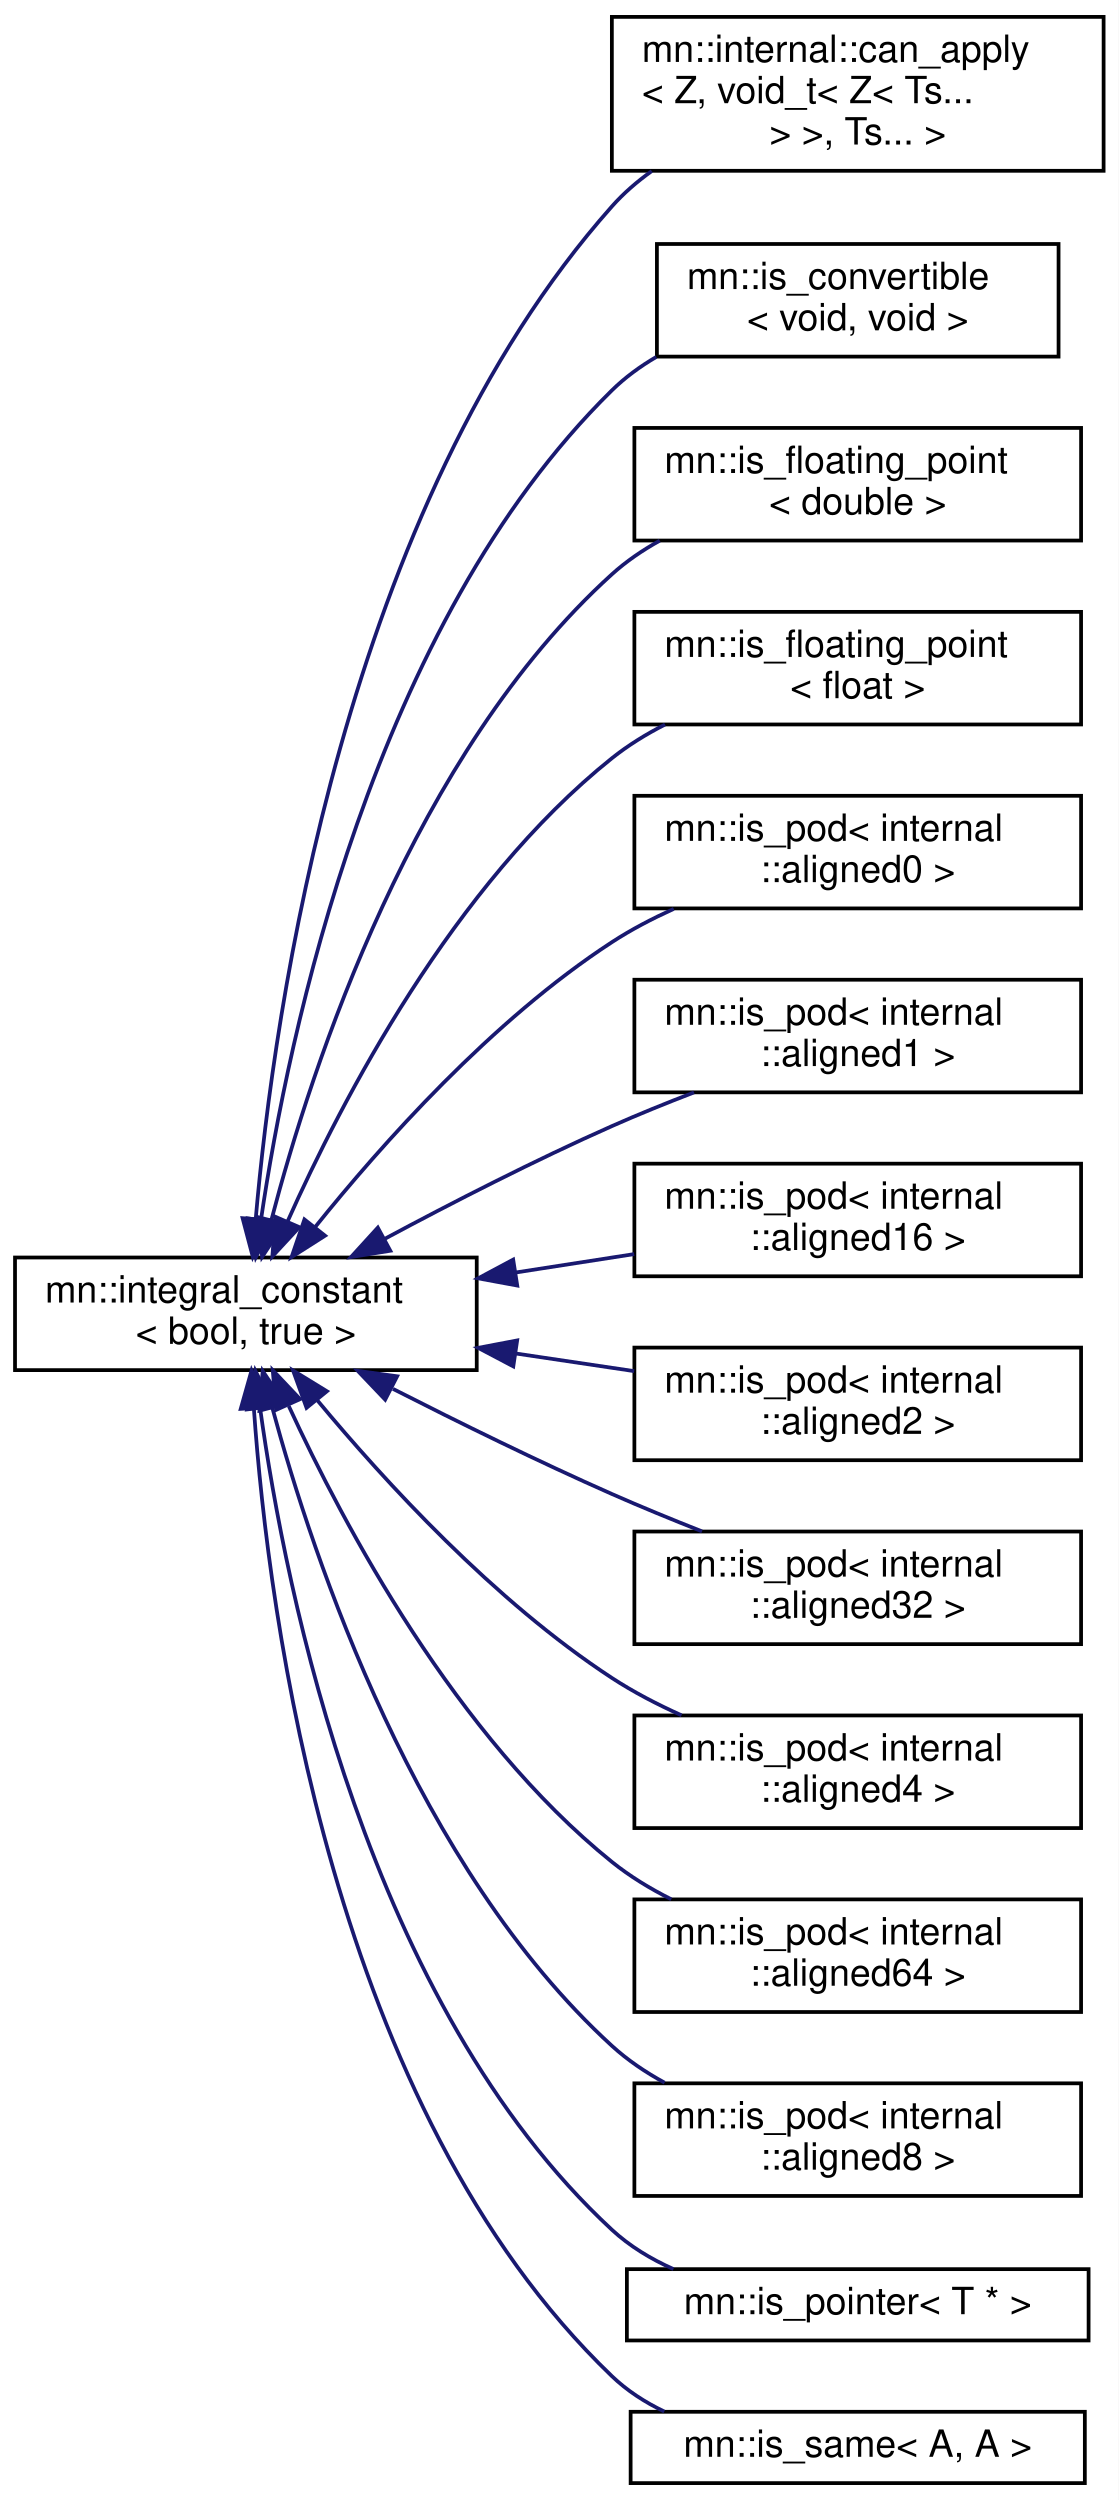
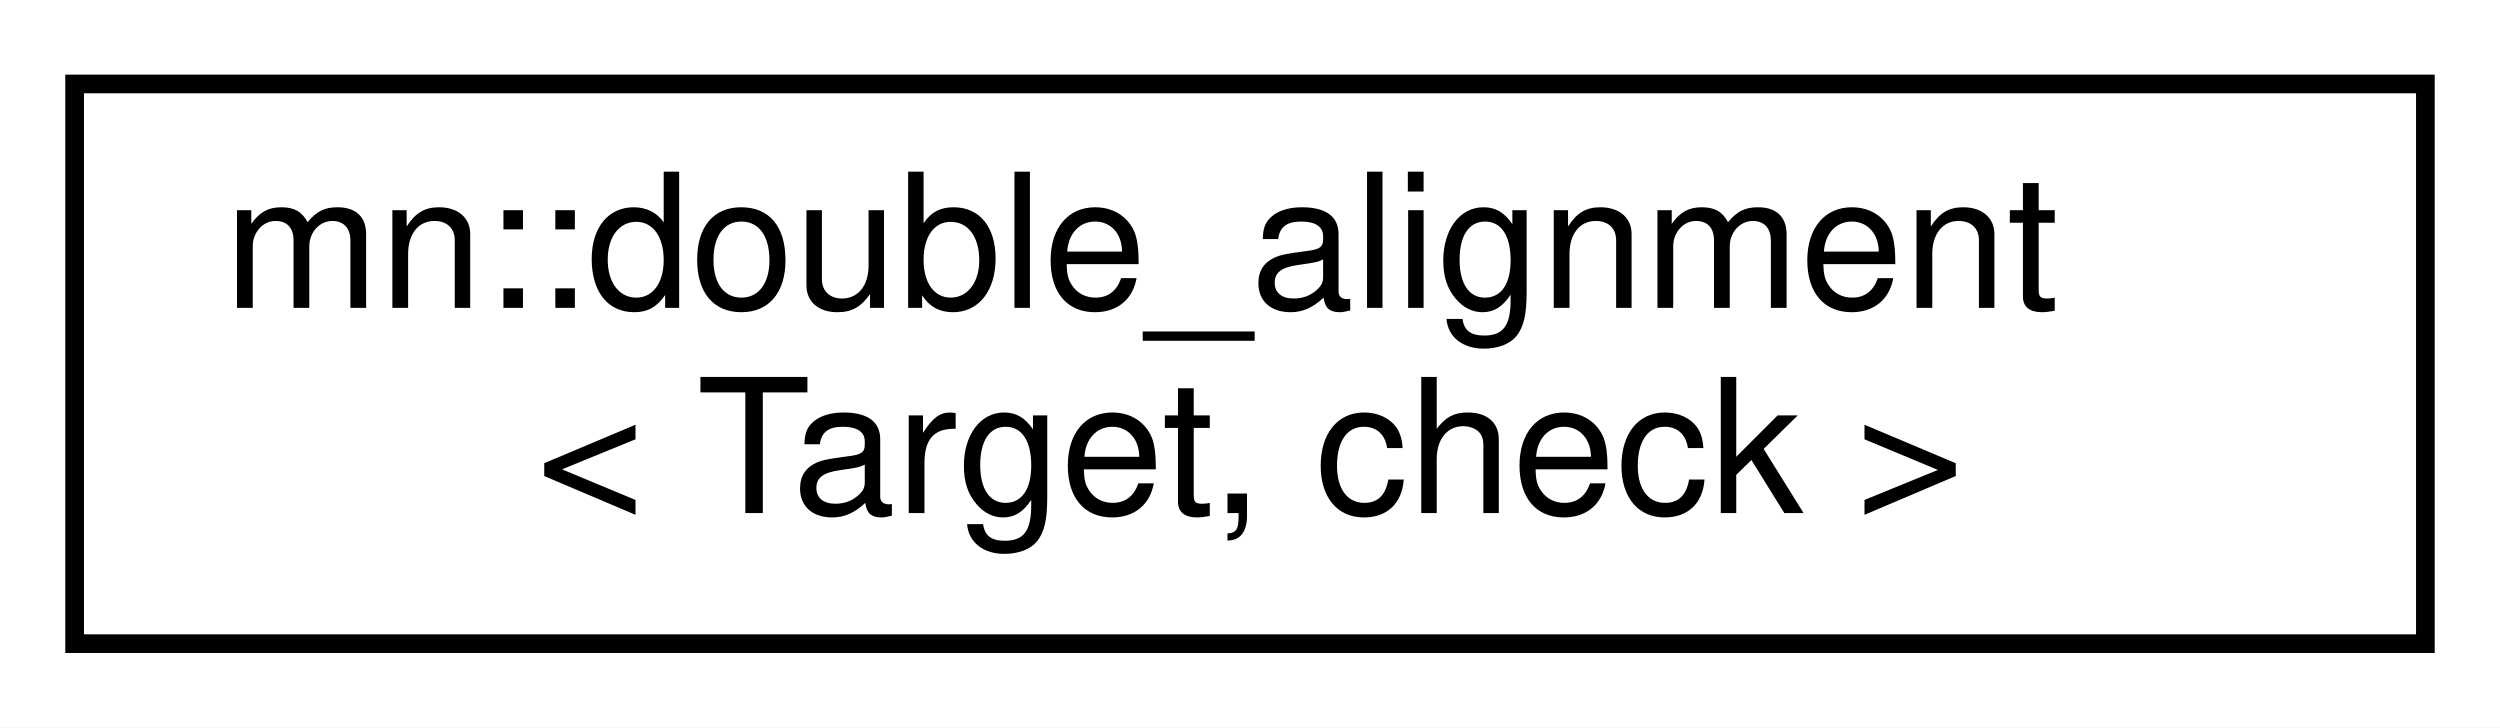
- <svg xmlns="http://www.w3.org/2000/svg" xmlns:xlink="http://www.w3.org/1999/xlink" width="298pt" height="666pt" viewBox="0.00 0.00 298.00 666.00">
-   <g id="graph0" class="graph" transform="scale(1 1) rotate(0) translate(4 662)">
-     <polygon fill="white" stroke="transparent" points="-4,4 -4,-662 294,-662 294,4 -4,4" />
+ <svg xmlns="http://www.w3.org/2000/svg" xmlns:xlink="http://www.w3.org/1999/xlink" width="134pt" height="39pt" viewBox="0.00 0.00 134.00 39.00">
+   <g id="graph0" class="graph" transform="scale(1 1) rotate(0) translate(4 35)">
+     <polygon fill="white" stroke="transparent" points="-4,4 -4,-35 130,-35 130,4 -4,4" />
    <g id="node1" class="node">
      <g id="a_node1">
-         <a xlink:href="structmn_1_1integral__constant.html" target="_top" xlink:title=" ">
-           <polygon fill="white" stroke="black" points="0,-297 0,-327 123,-327 123,-297 0,-297" />
-           <text text-anchor="start" x="8" y="-315" font-family="Helvetica,sans-Serif" font-size="10.00">mn::integral_constant</text>
-           <text text-anchor="middle" x="61.5" y="-304" font-family="Helvetica,sans-Serif" font-size="10.00">&lt; bool, true &gt;</text>
+         <a xlink:href="namespacemn.html#structmn_1_1double__alignment" target="_top" xlink:title=" ">
+           <polygon fill="white" stroke="black" points="0,-0.5 0,-30.5 126,-30.5 126,-0.5 0,-0.5" />
+           <text text-anchor="start" x="8" y="-18.5" font-family="Helvetica,sans-Serif" font-size="10.00">mn::double_alignment</text>
+           <text text-anchor="middle" x="63" y="-7.5" font-family="Helvetica,sans-Serif" font-size="10.00">&lt; Target, check &gt;</text>
        </a>
      </g>
    </g>
-     <g id="node2" class="node">
-       <g id="a_node2">
-         <a xlink:href="structmn_1_1internal_1_1can__apply_3_01Z_00_01void__t_3_01Z_3_01Ts_8_8_8_01_4_01_4_00_01Ts_8_8_8_01_4.html" target="_top" xlink:title=" ">
-           <polygon fill="white" stroke="black" points="159,-616.5 159,-657.5 290,-657.5 290,-616.5 159,-616.5" />
-           <text text-anchor="start" x="167" y="-645.5" font-family="Helvetica,sans-Serif" font-size="10.00">mn::internal::can_apply</text>
-           <text text-anchor="start" x="167" y="-634.5" font-family="Helvetica,sans-Serif" font-size="10.00">&lt; Z, void_t&lt; Z&lt; Ts...</text>
-           <text text-anchor="middle" x="224.5" y="-623.5" font-family="Helvetica,sans-Serif" font-size="10.00"> &gt; &gt;, Ts... &gt;</text>
-         </a>
-       </g>
-     </g>
-     <g id="edge1" class="edge">
-       <path fill="none" stroke="midnightblue" d="M64.12,-337.25C68.95,-392.73 87.75,-526.7 159,-607 162.11,-610.51 165.73,-613.64 169.62,-616.42" />
-       <polygon fill="midnightblue" stroke="midnightblue" points="67.61,-336.93 63.33,-327.24 60.63,-337.48 67.61,-336.93" />
-     </g>
-     <g id="node3" class="node">
-       <g id="a_node3">
-         <a xlink:href="structmn_1_1is__convertible_3_01void_00_01void_01_4.html" target="_top" xlink:title=" ">
-           <polygon fill="white" stroke="black" points="171,-567 171,-597 278,-597 278,-567 171,-567" />
-           <text text-anchor="start" x="179" y="-585" font-family="Helvetica,sans-Serif" font-size="10.00">mn::is_convertible</text>
-           <text text-anchor="middle" x="224.5" y="-574" font-family="Helvetica,sans-Serif" font-size="10.00">&lt; void, void &gt;</text>
-         </a>
-       </g>
-     </g>
-     <g id="edge2" class="edge">
-       <path fill="none" stroke="midnightblue" d="M65.53,-337.09C72.76,-386.17 95.42,-495.53 159,-558 162.49,-561.43 166.52,-564.38 170.83,-566.91" />
-       <polygon fill="midnightblue" stroke="midnightblue" points="68.98,-336.46 64.15,-327.04 62.05,-337.42 68.98,-336.46" />
-     </g>
-     <g id="node4" class="node">
-       <g id="a_node4">
-         <a xlink:href="structmn_1_1is__floating__point_3_01double_01_4.html" target="_top" xlink:title=" ">
-           <polygon fill="white" stroke="black" points="165,-518 165,-548 284,-548 284,-518 165,-518" />
-           <text text-anchor="start" x="173" y="-536" font-family="Helvetica,sans-Serif" font-size="10.00">mn::is_floating_point</text>
-           <text text-anchor="middle" x="224.5" y="-525" font-family="Helvetica,sans-Serif" font-size="10.00">&lt; double &gt;</text>
-         </a>
-       </g>
-     </g>
-     <g id="edge3" class="edge">
-       <path fill="none" stroke="midnightblue" d="M68.29,-336.97C79.12,-378.35 106.28,-461.27 159,-509 162.81,-512.45 167.16,-515.42 171.76,-517.97" />
-       <polygon fill="midnightblue" stroke="midnightblue" points="71.66,-336.01 65.83,-327.16 64.87,-337.71 71.66,-336.01" />
-     </g>
-     <g id="node5" class="node">
-       <g id="a_node5">
-         <a xlink:href="structmn_1_1is__floating__point_3_01float_01_4.html" target="_top" xlink:title=" ">
-           <polygon fill="white" stroke="black" points="165,-469 165,-499 284,-499 284,-469 165,-469" />
-           <text text-anchor="start" x="173" y="-487" font-family="Helvetica,sans-Serif" font-size="10.00">mn::is_floating_point</text>
-           <text text-anchor="middle" x="224.5" y="-476" font-family="Helvetica,sans-Serif" font-size="10.00">&lt; float &gt;</text>
-         </a>
-       </g>
-     </g>
-     <g id="edge4" class="edge">
-       <path fill="none" stroke="midnightblue" d="M72.58,-336.55C87.1,-369.09 116.88,-426.32 159,-460 163.29,-463.43 168.12,-466.41 173.16,-468.98" />
-       <polygon fill="midnightblue" stroke="midnightblue" points="75.75,-335.08 68.56,-327.3 69.33,-337.86 75.75,-335.08" />
-     </g>
-     <g id="node6" class="node">
-       <g id="a_node6">
-         <a xlink:href="structmn_1_1is__pod_3_01internal_1_1aligned0_01_4.html" target="_top" xlink:title=" ">
-           <polygon fill="white" stroke="black" points="165,-420 165,-450 284,-450 284,-420 165,-420" />
-           <text text-anchor="start" x="173" y="-438" font-family="Helvetica,sans-Serif" font-size="10.00">mn::is_pod&lt; internal</text>
-           <text text-anchor="middle" x="224.5" y="-427" font-family="Helvetica,sans-Serif" font-size="10.00">::aligned0 &gt;</text>
-         </a>
-       </g>
-     </g>
-     <g id="edge5" class="edge">
-       <path fill="none" stroke="midnightblue" d="M79.88,-335.02C97.64,-357.14 127.08,-390.21 159,-411 164.11,-414.33 169.74,-417.28 175.48,-419.87" />
-       <polygon fill="midnightblue" stroke="midnightblue" points="82.6,-332.81 73.67,-327.12 77.1,-337.14 82.6,-332.81" />
-     </g>
-     <g id="node7" class="node">
-       <g id="a_node7">
-         <a xlink:href="structmn_1_1is__pod_3_01internal_1_1aligned1_01_4.html" target="_top" xlink:title=" ">
-           <polygon fill="white" stroke="black" points="165,-371 165,-401 284,-401 284,-371 165,-371" />
-           <text text-anchor="start" x="173" y="-389" font-family="Helvetica,sans-Serif" font-size="10.00">mn::is_pod&lt; internal</text>
-           <text text-anchor="middle" x="224.5" y="-378" font-family="Helvetica,sans-Serif" font-size="10.00">::aligned1 &gt;</text>
-         </a>
-       </g>
-     </g>
-     <g id="edge6" class="edge">
-       <path fill="none" stroke="midnightblue" d="M98.48,-331.97C116.41,-341.58 138.58,-352.95 159,-362 165.99,-365.1 173.52,-368.15 180.88,-370.98" />
-       <polygon fill="midnightblue" stroke="midnightblue" points="99.98,-328.8 89.52,-327.13 96.65,-334.96 99.98,-328.8" />
-     </g>
-     <g id="node8" class="node">
-       <g id="a_node8">
-         <a xlink:href="structmn_1_1is__pod_3_01internal_1_1aligned16_01_4.html" target="_top" xlink:title=" ">
-           <polygon fill="white" stroke="black" points="165,-322 165,-352 284,-352 284,-322 165,-322" />
-           <text text-anchor="start" x="173" y="-340" font-family="Helvetica,sans-Serif" font-size="10.00">mn::is_pod&lt; internal</text>
-           <text text-anchor="middle" x="224.5" y="-329" font-family="Helvetica,sans-Serif" font-size="10.00">::aligned16 &gt;</text>
-         </a>
-       </g>
-     </g>
-     <g id="edge7" class="edge">
-       <path fill="none" stroke="midnightblue" d="M133.38,-323.01C143.93,-324.64 154.69,-326.32 164.94,-327.91" />
-       <polygon fill="midnightblue" stroke="midnightblue" points="133.79,-319.53 123.37,-321.45 132.71,-326.44 133.79,-319.53" />
-     </g>
-     <g id="node9" class="node">
-       <g id="a_node9">
-         <a xlink:href="structmn_1_1is__pod_3_01internal_1_1aligned2_01_4.html" target="_top" xlink:title=" ">
-           <polygon fill="white" stroke="black" points="165,-273 165,-303 284,-303 284,-273 165,-273" />
-           <text text-anchor="start" x="173" y="-291" font-family="Helvetica,sans-Serif" font-size="10.00">mn::is_pod&lt; internal</text>
-           <text text-anchor="middle" x="224.5" y="-280" font-family="Helvetica,sans-Serif" font-size="10.00">::aligned2 &gt;</text>
-         </a>
-       </g>
-     </g>
-     <g id="edge8" class="edge">
-       <path fill="none" stroke="midnightblue" d="M133.38,-301.43C143.93,-299.86 154.69,-298.26 164.94,-296.73" />
-       <polygon fill="midnightblue" stroke="midnightblue" points="132.74,-297.99 123.37,-302.93 133.77,-304.91 132.74,-297.99" />
-     </g>
-     <g id="node10" class="node">
-       <g id="a_node10">
-         <a xlink:href="structmn_1_1is__pod_3_01internal_1_1aligned32_01_4.html" target="_top" xlink:title=" ">
-           <polygon fill="white" stroke="black" points="165,-224 165,-254 284,-254 284,-224 165,-224" />
-           <text text-anchor="start" x="173" y="-242" font-family="Helvetica,sans-Serif" font-size="10.00">mn::is_pod&lt; internal</text>
-           <text text-anchor="middle" x="224.5" y="-231" font-family="Helvetica,sans-Serif" font-size="10.00">::aligned32 &gt;</text>
-         </a>
-       </g>
-     </g>
-     <g id="edge9" class="edge">
-       <path fill="none" stroke="midnightblue" d="M100.67,-292.01C118.25,-283.06 139.5,-272.61 159,-264 166.69,-260.61 175,-257.2 183.01,-254.04" />
-       <polygon fill="midnightblue" stroke="midnightblue" points="98.61,-289.13 91.31,-296.8 101.8,-295.36 98.61,-289.13" />
-     </g>
-     <g id="node11" class="node">
-       <g id="a_node11">
-         <a xlink:href="structmn_1_1is__pod_3_01internal_1_1aligned4_01_4.html" target="_top" xlink:title=" ">
-           <polygon fill="white" stroke="black" points="165,-175 165,-205 284,-205 284,-175 165,-175" />
-           <text text-anchor="start" x="173" y="-193" font-family="Helvetica,sans-Serif" font-size="10.00">mn::is_pod&lt; internal</text>
-           <text text-anchor="middle" x="224.5" y="-182" font-family="Helvetica,sans-Serif" font-size="10.00">::aligned4 &gt;</text>
-         </a>
-       </g>
-     </g>
-     <g id="edge10" class="edge">
-       <path fill="none" stroke="midnightblue" d="M80.58,-288.91C98.51,-267.32 127.75,-235.42 159,-215 164.73,-211.25 171.11,-207.94 177.56,-205.04" />
-       <polygon fill="midnightblue" stroke="midnightblue" points="77.66,-286.95 74.06,-296.91 83.09,-291.37 77.66,-286.95" />
-     </g>
-     <g id="node12" class="node">
-       <g id="a_node12">
-         <a xlink:href="structmn_1_1is__pod_3_01internal_1_1aligned64_01_4.html" target="_top" xlink:title=" ">
-           <polygon fill="white" stroke="black" points="165,-126 165,-156 284,-156 284,-126 165,-126" />
-           <text text-anchor="start" x="173" y="-144" font-family="Helvetica,sans-Serif" font-size="10.00">mn::is_pod&lt; internal</text>
-           <text text-anchor="middle" x="224.5" y="-133" font-family="Helvetica,sans-Serif" font-size="10.00">::aligned64 &gt;</text>
-         </a>
-       </g>
-     </g>
-     <g id="edge11" class="edge">
-       <path fill="none" stroke="midnightblue" d="M72.92,-287.45C87.69,-255.37 117.58,-199.37 159,-166 163.77,-162.16 169.2,-158.85 174.83,-156.03" />
-       <polygon fill="midnightblue" stroke="midnightblue" points="69.55,-286.41 68.66,-296.97 75.94,-289.27 69.55,-286.41" />
-     </g>
-     <g id="node13" class="node">
-       <g id="a_node13">
-         <a xlink:href="structmn_1_1is__pod_3_01internal_1_1aligned8_01_4.html" target="_top" xlink:title=" ">
-           <polygon fill="white" stroke="black" points="165,-77 165,-107 284,-107 284,-77 165,-77" />
-           <text text-anchor="start" x="173" y="-95" font-family="Helvetica,sans-Serif" font-size="10.00">mn::is_pod&lt; internal</text>
-           <text text-anchor="middle" x="224.5" y="-84" font-family="Helvetica,sans-Serif" font-size="10.00">::aligned8 &gt;</text>
-         </a>
-       </g>
-     </g>
-     <g id="edge12" class="edge">
-       <path fill="none" stroke="midnightblue" d="M68.52,-287.05C79.61,-246.11 107.06,-164.47 159,-117 163.17,-113.19 167.98,-109.94 173.05,-107.17" />
-       <polygon fill="midnightblue" stroke="midnightblue" points="65.12,-286.21 65.98,-296.77 71.89,-287.98 65.12,-286.21" />
-     </g>
-     <g id="node14" class="node">
-       <g id="a_node14">
-         <a xlink:href="structmn_1_1is__pointer_3_01T_01_5_01_4.html" target="_top" xlink:title=" ">
-           <polygon fill="white" stroke="black" points="163,-38.5 163,-57.5 286,-57.5 286,-38.5 163,-38.5" />
-           <text text-anchor="middle" x="224.5" y="-45.5" font-family="Helvetica,sans-Serif" font-size="10.00">mn::is_pointer&lt; T * &gt;</text>
-         </a>
-       </g>
-     </g>
-     <g id="edge13" class="edge">
-       <path fill="none" stroke="midnightblue" d="M65.3,-286.8C72.12,-237.57 94.08,-128.17 159,-68 163.73,-63.62 169.4,-60.19 175.4,-57.52" />
-       <polygon fill="midnightblue" stroke="midnightblue" points="61.81,-286.53 64,-296.89 68.75,-287.42 61.81,-286.53" />
-     </g>
-     <g id="node15" class="node">
-       <g id="a_node15">
-         <a xlink:href="structmn_1_1is__same_3_01A_00_01A_01_4.html" target="_top" xlink:title=" ">
-           <polygon fill="white" stroke="black" points="164,-0.5 164,-19.5 285,-19.5 285,-0.5 164,-0.5" />
-           <text text-anchor="middle" x="224.5" y="-7.5" font-family="Helvetica,sans-Serif" font-size="10.00">mn::is_same&lt; A, A &gt;</text>
-         </a>
-       </g>
-     </g>
-     <g id="edge14" class="edge">
-       <path fill="none" stroke="midnightblue" d="M63.64,-286.63C67.52,-231.58 84.51,-100.42 159,-29 163.04,-25.12 167.84,-22.03 172.96,-19.57" />
-       <polygon fill="midnightblue" stroke="midnightblue" points="60.13,-286.68 63.01,-296.88 67.12,-287.11 60.13,-286.68" />
-     </g>
  </g>
</svg>
